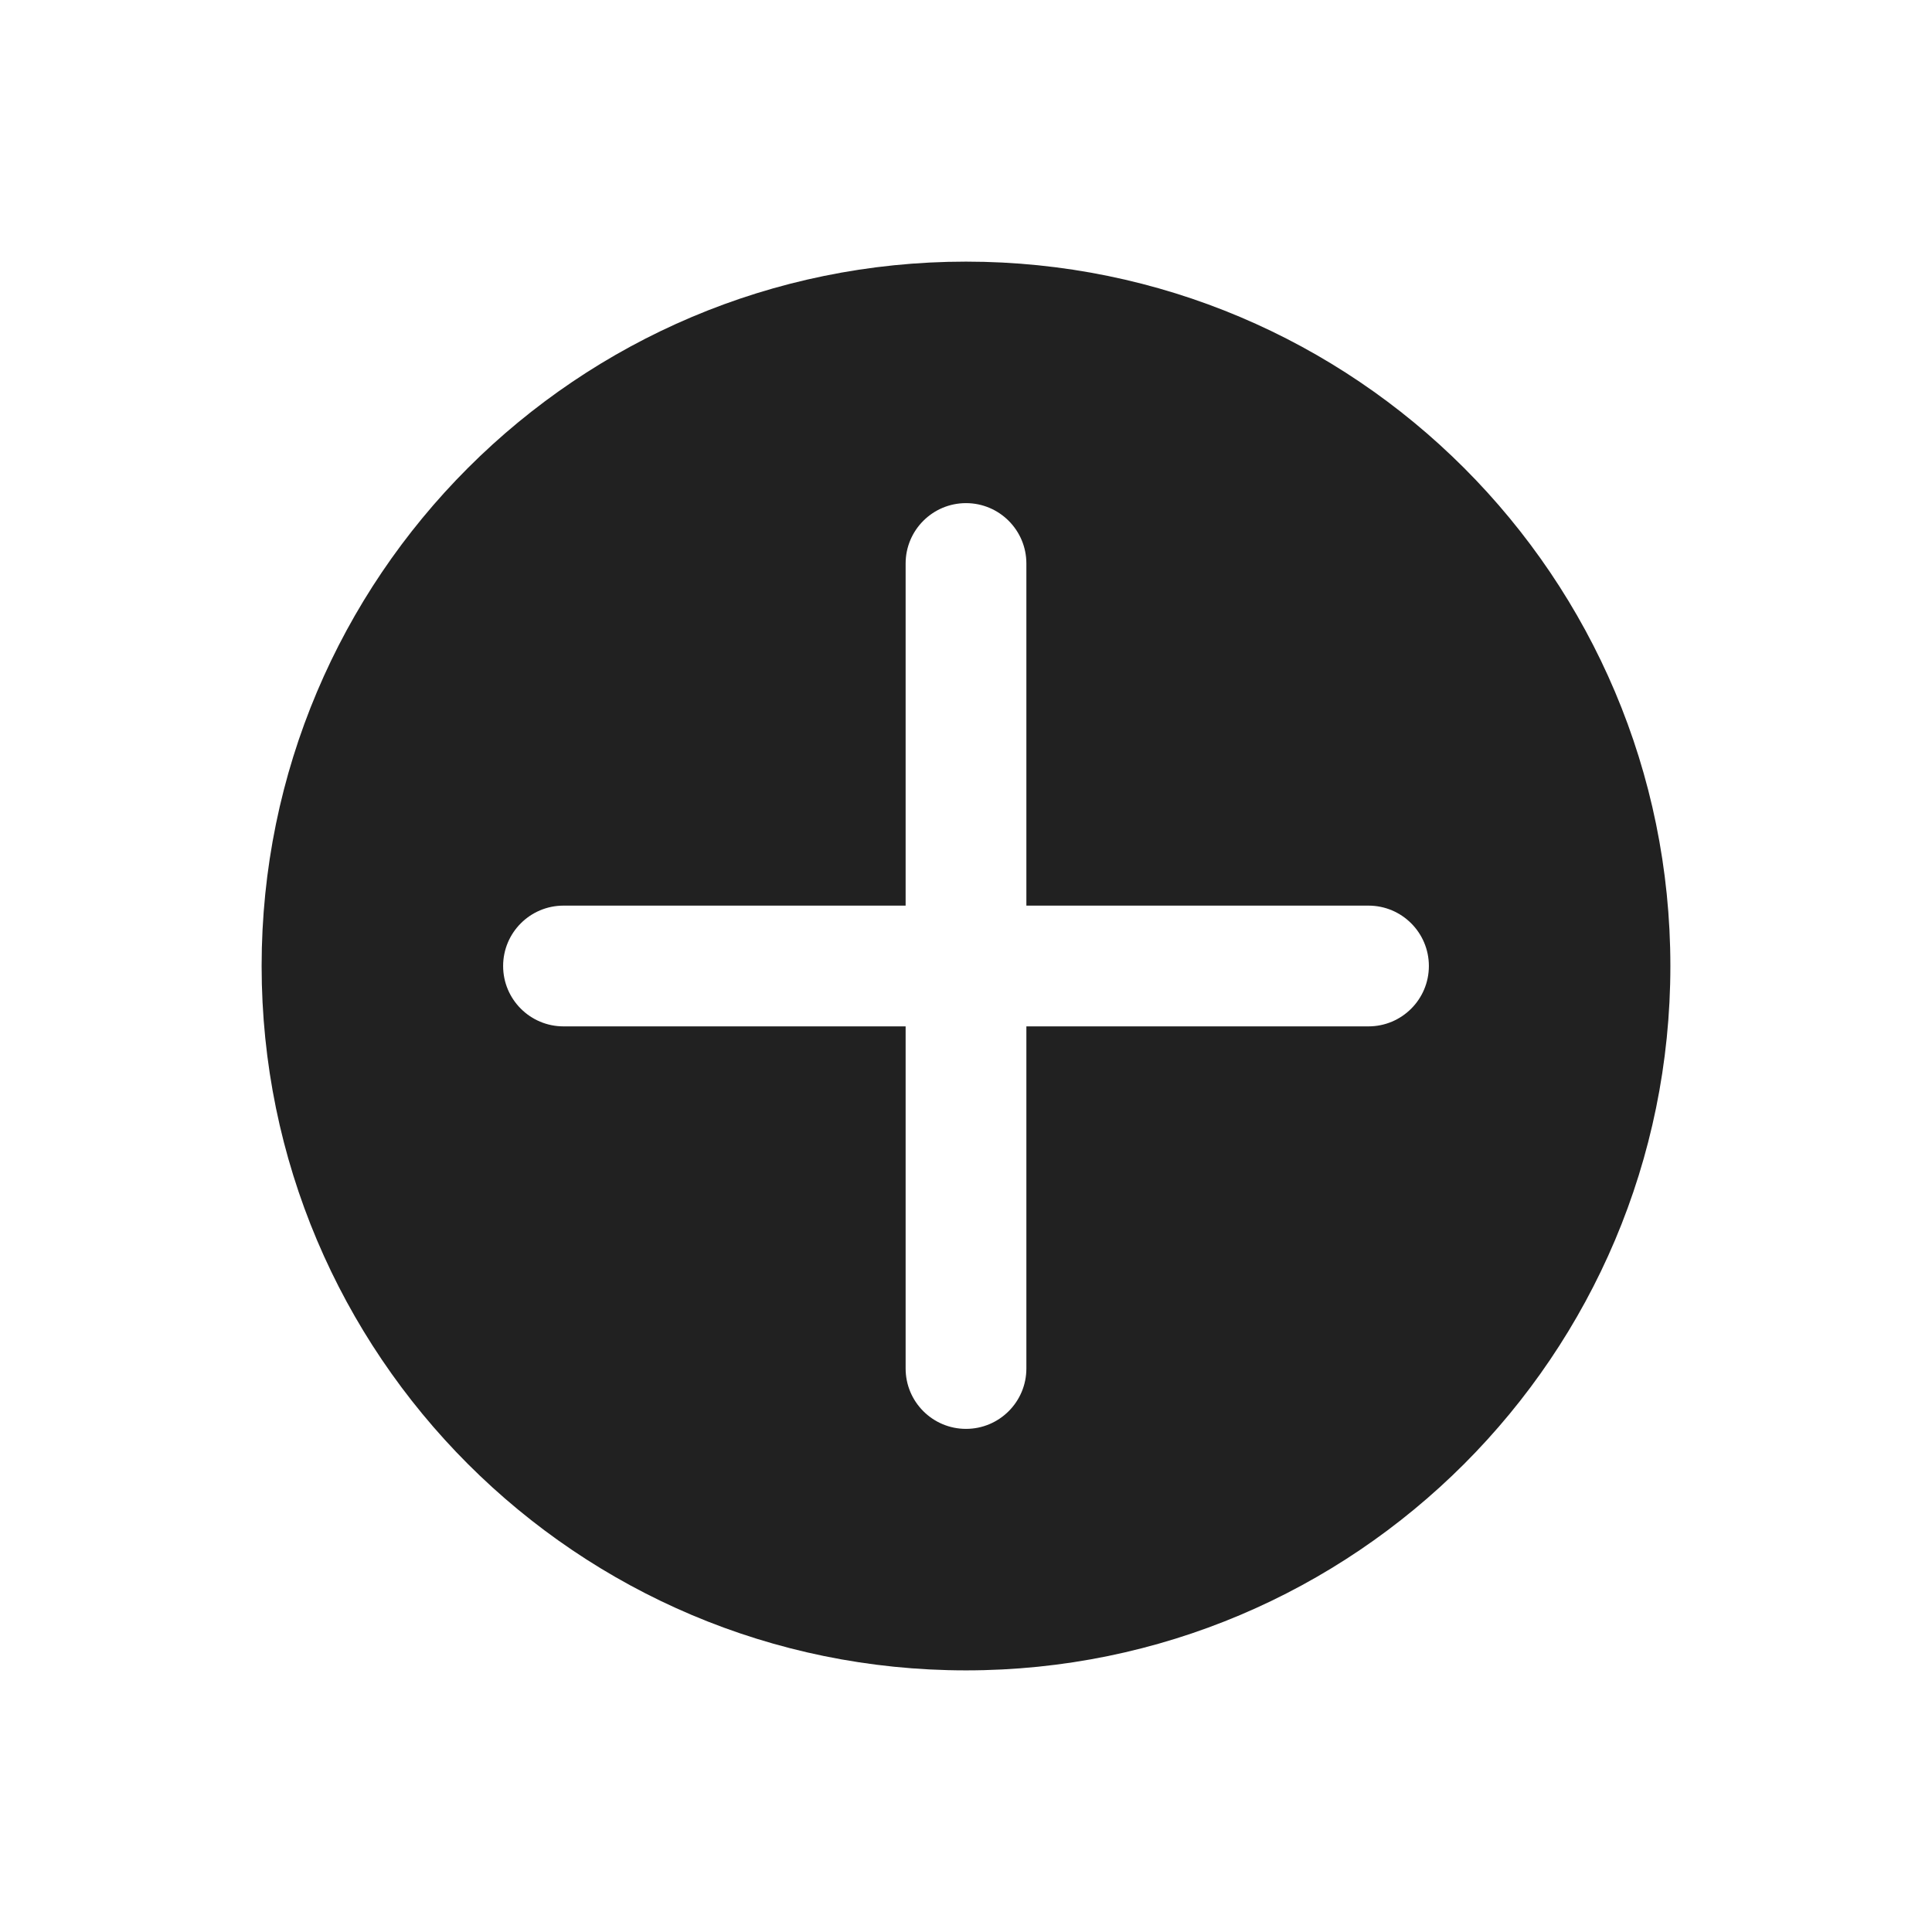
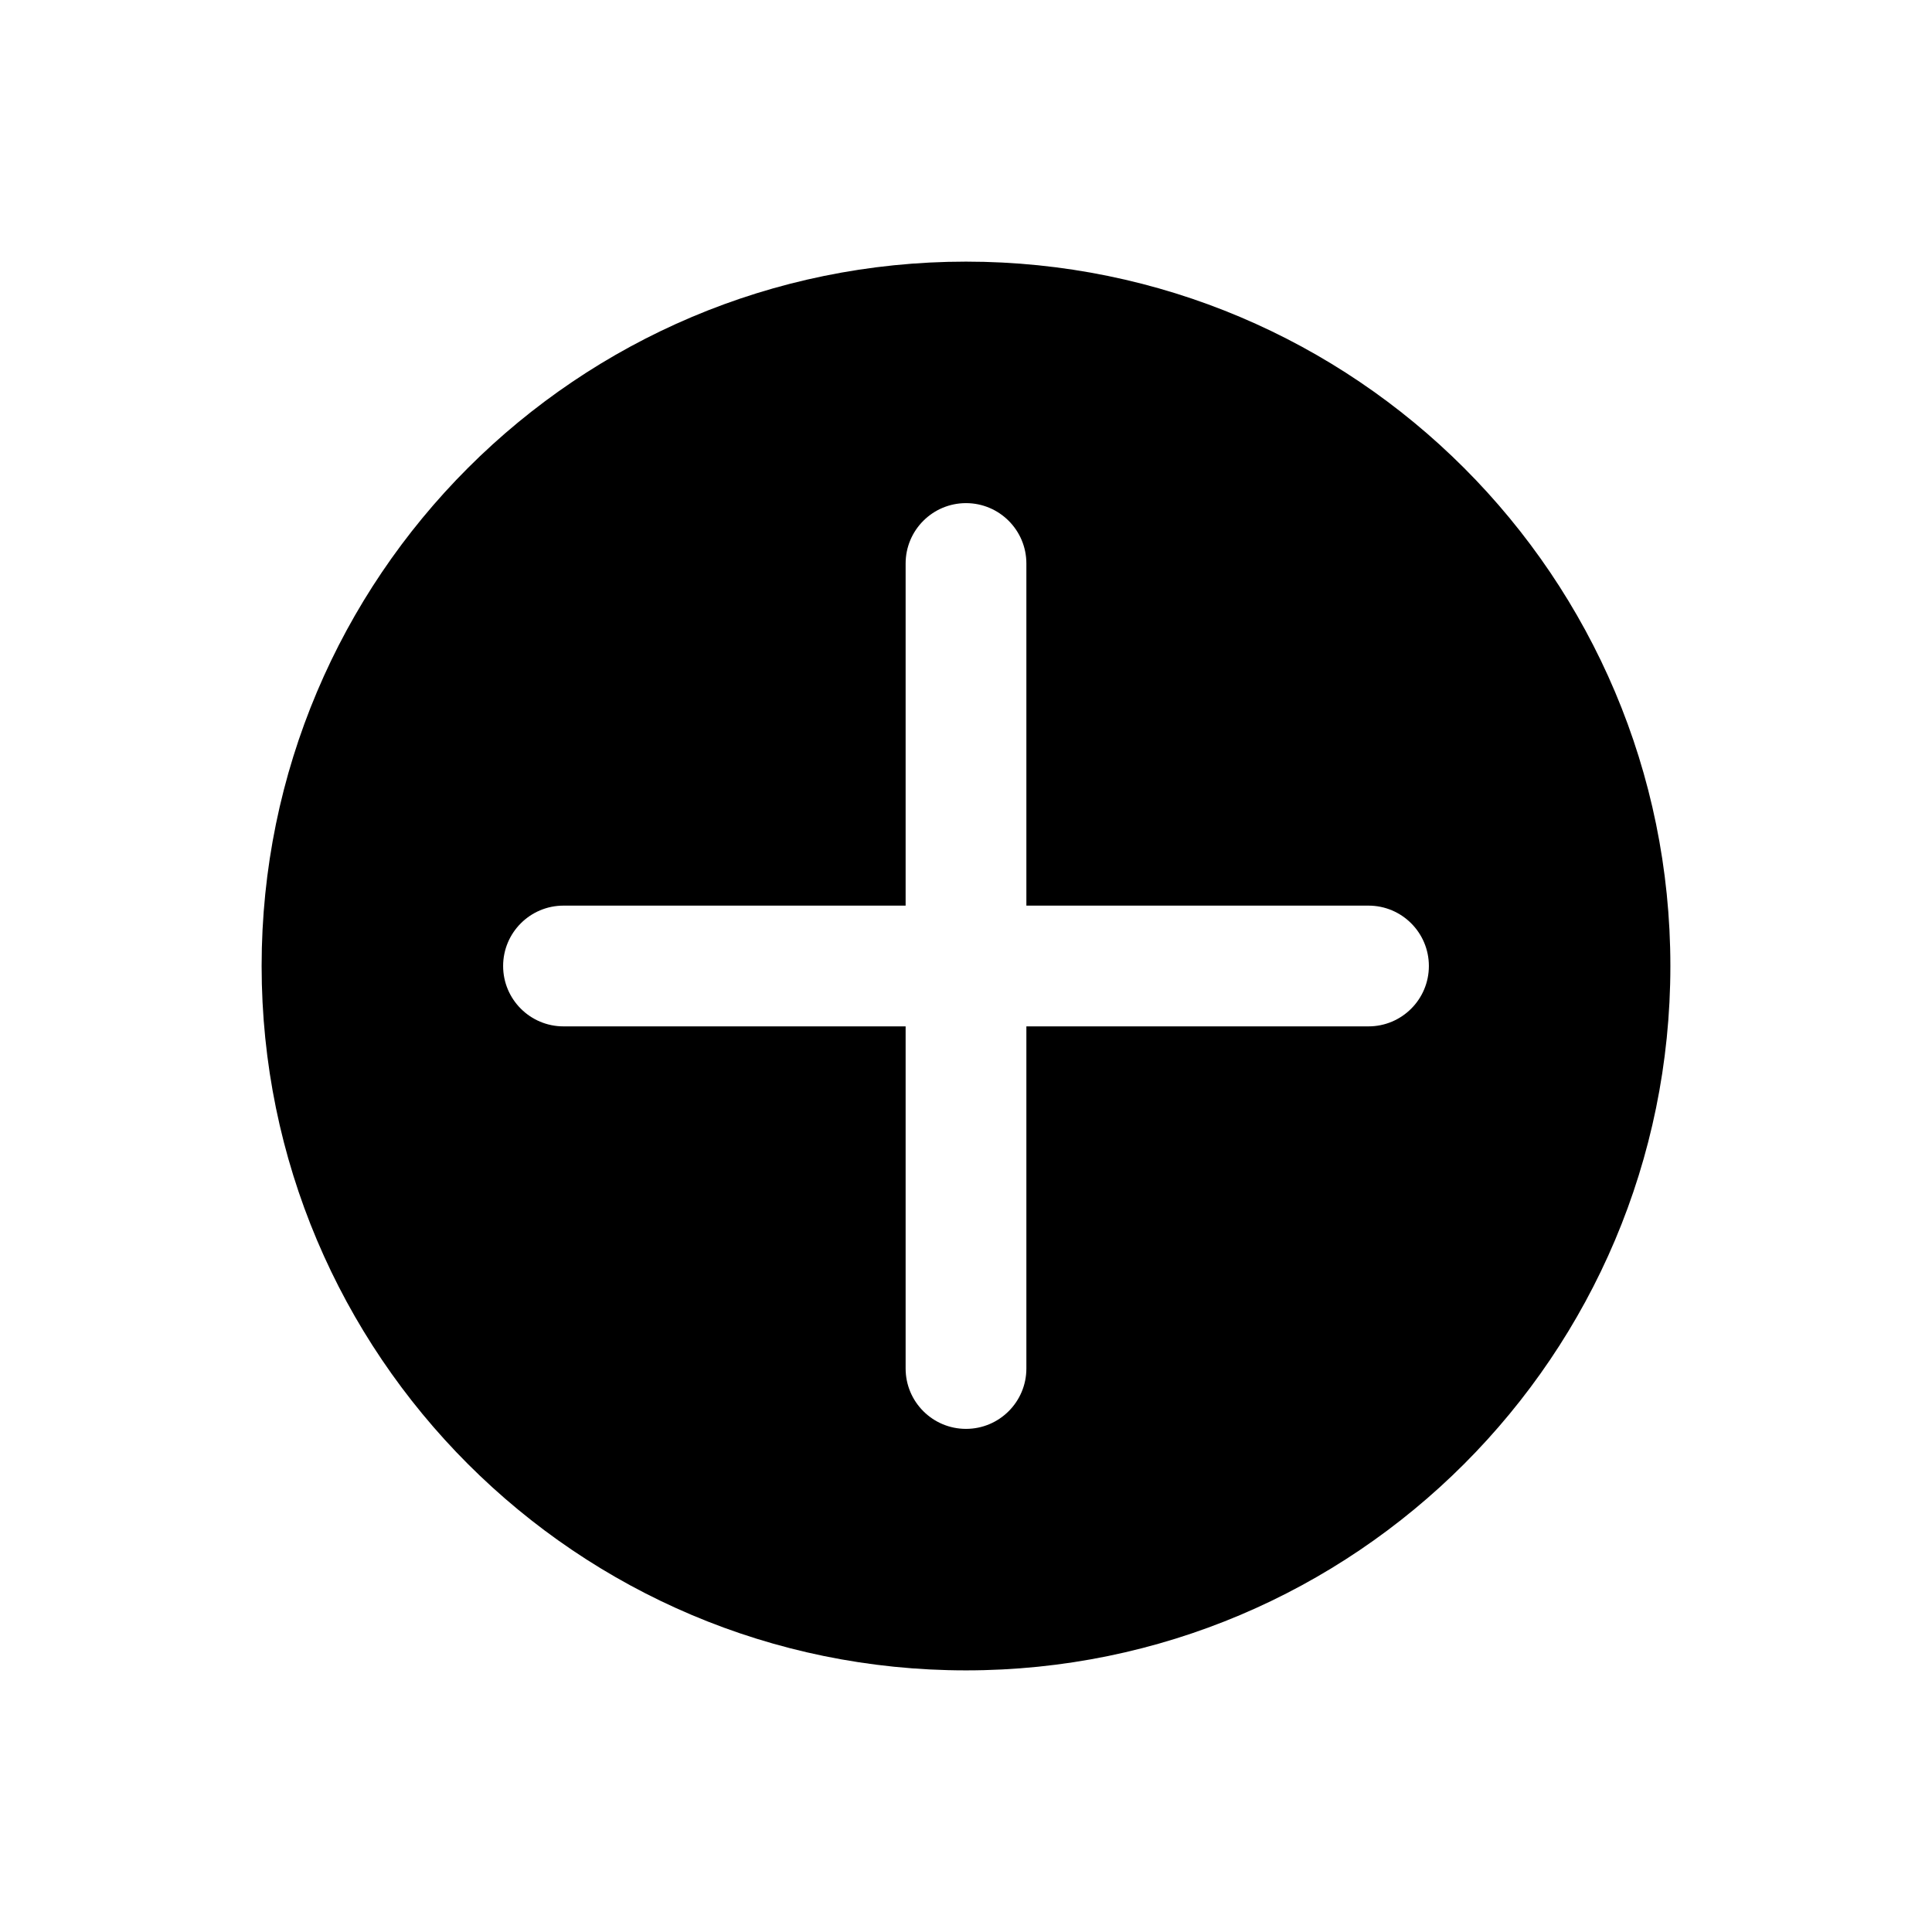
- <svg xmlns="http://www.w3.org/2000/svg" width="24" height="24" viewBox="0 0 24 24" fill="none">
-   <path fill-rule="evenodd" clip-rule="evenodd" d="M12 3.25C7.168 3.25 3.25 7.168 3.25 12C3.25 16.832 7.168 20.75 12 20.75C16.832 20.75 20.75 16.832 20.75 12C20.75 7.168 16.832 3.25 12 3.25ZM12.75 7C12.75 6.586 12.414 6.25 12 6.25C11.586 6.25 11.25 6.586 11.25 7V11.25H7C6.586 11.25 6.25 11.586 6.25 12C6.25 12.414 6.586 12.75 7 12.75H11.25V17C11.25 17.414 11.586 17.75 12 17.75C12.414 17.75 12.75 17.414 12.75 17V12.75H17C17.414 12.75 17.75 12.414 17.75 12C17.75 11.586 17.414 11.25 17 11.25H12.75V7Z" fill="#212121" />
+ <svg xmlns="http://www.w3.org/2000/svg" width="24" height="24" viewBox="0 0 24 24" fill="currentColor">
+   <path fill-rule="evenodd" clip-rule="evenodd" d="M12 3.25C7.168 3.25 3.25 7.168 3.25 12C3.25 16.832 7.168 20.75 12 20.75C16.832 20.75 20.75 16.832 20.75 12C20.75 7.168 16.832 3.25 12 3.25ZM12.75 7C12.75 6.586 12.414 6.25 12 6.25C11.586 6.25 11.25 6.586 11.25 7V11.25H7C6.586 11.25 6.25 11.586 6.25 12C6.25 12.414 6.586 12.75 7 12.75H11.25V17C11.25 17.414 11.586 17.75 12 17.75C12.414 17.75 12.75 17.414 12.75 17V12.75H17C17.414 12.75 17.75 12.414 17.75 12C17.75 11.586 17.414 11.25 17 11.25H12.75V7Z" />
</svg>
